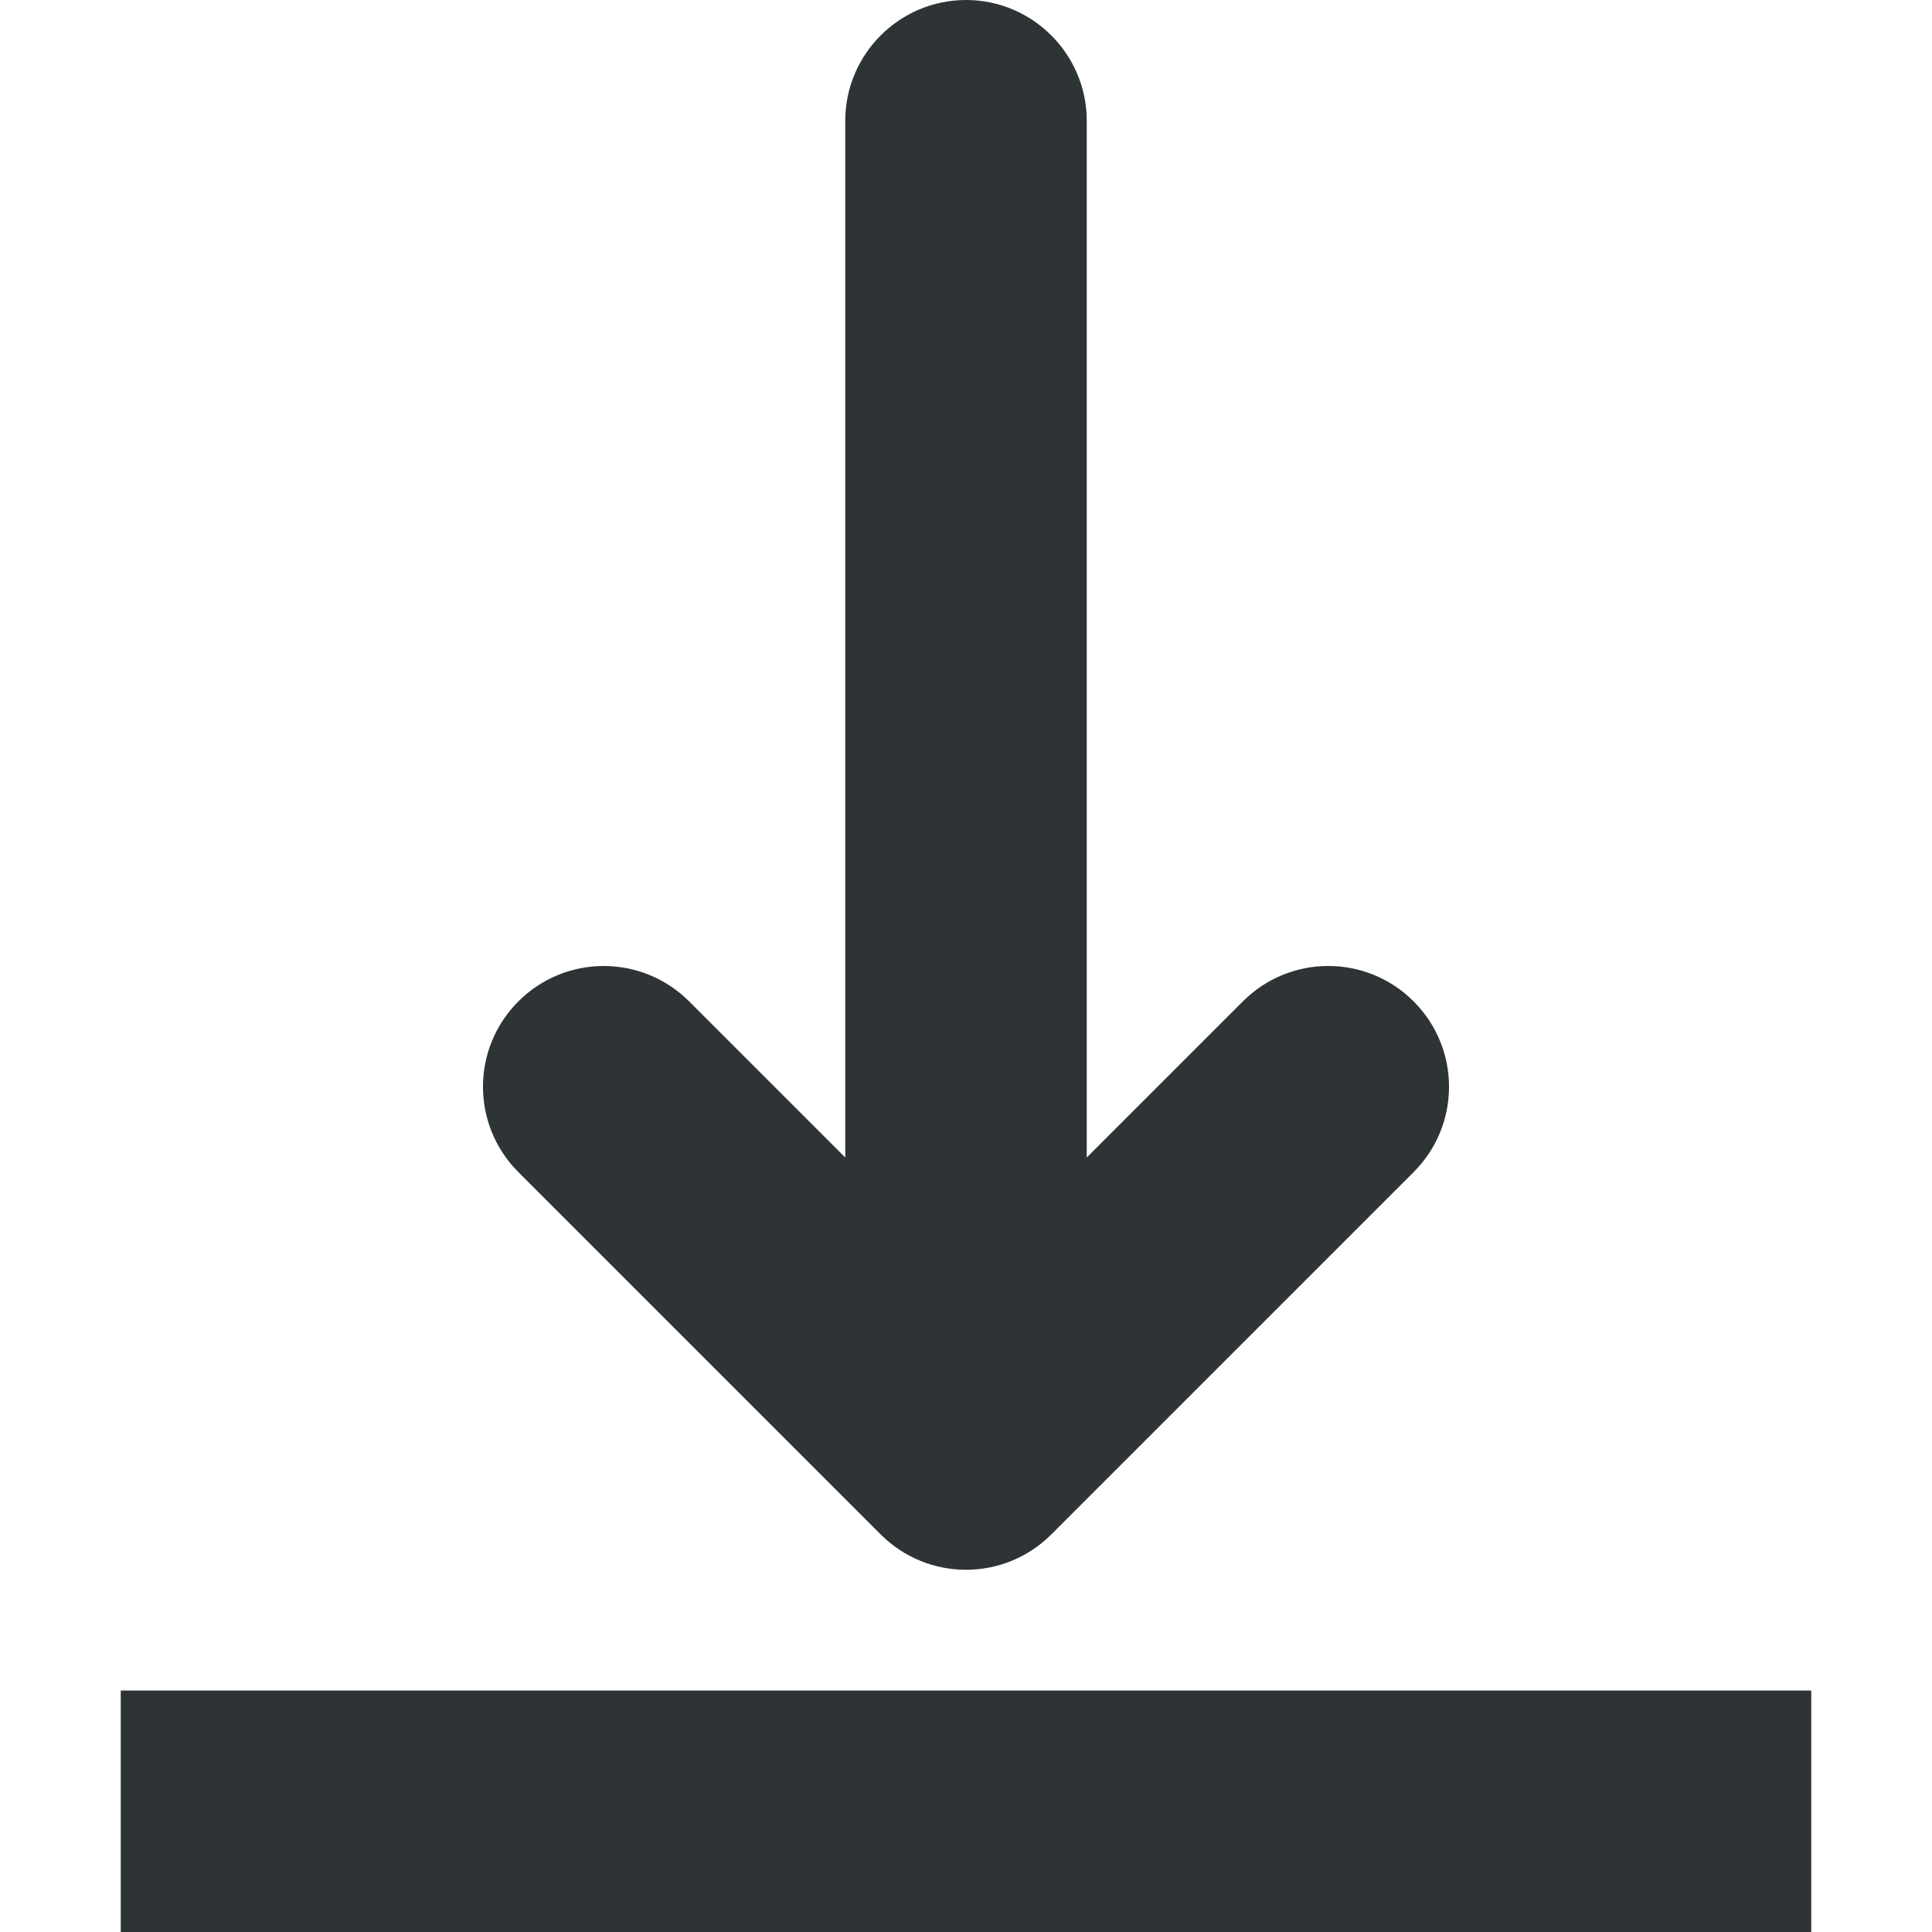
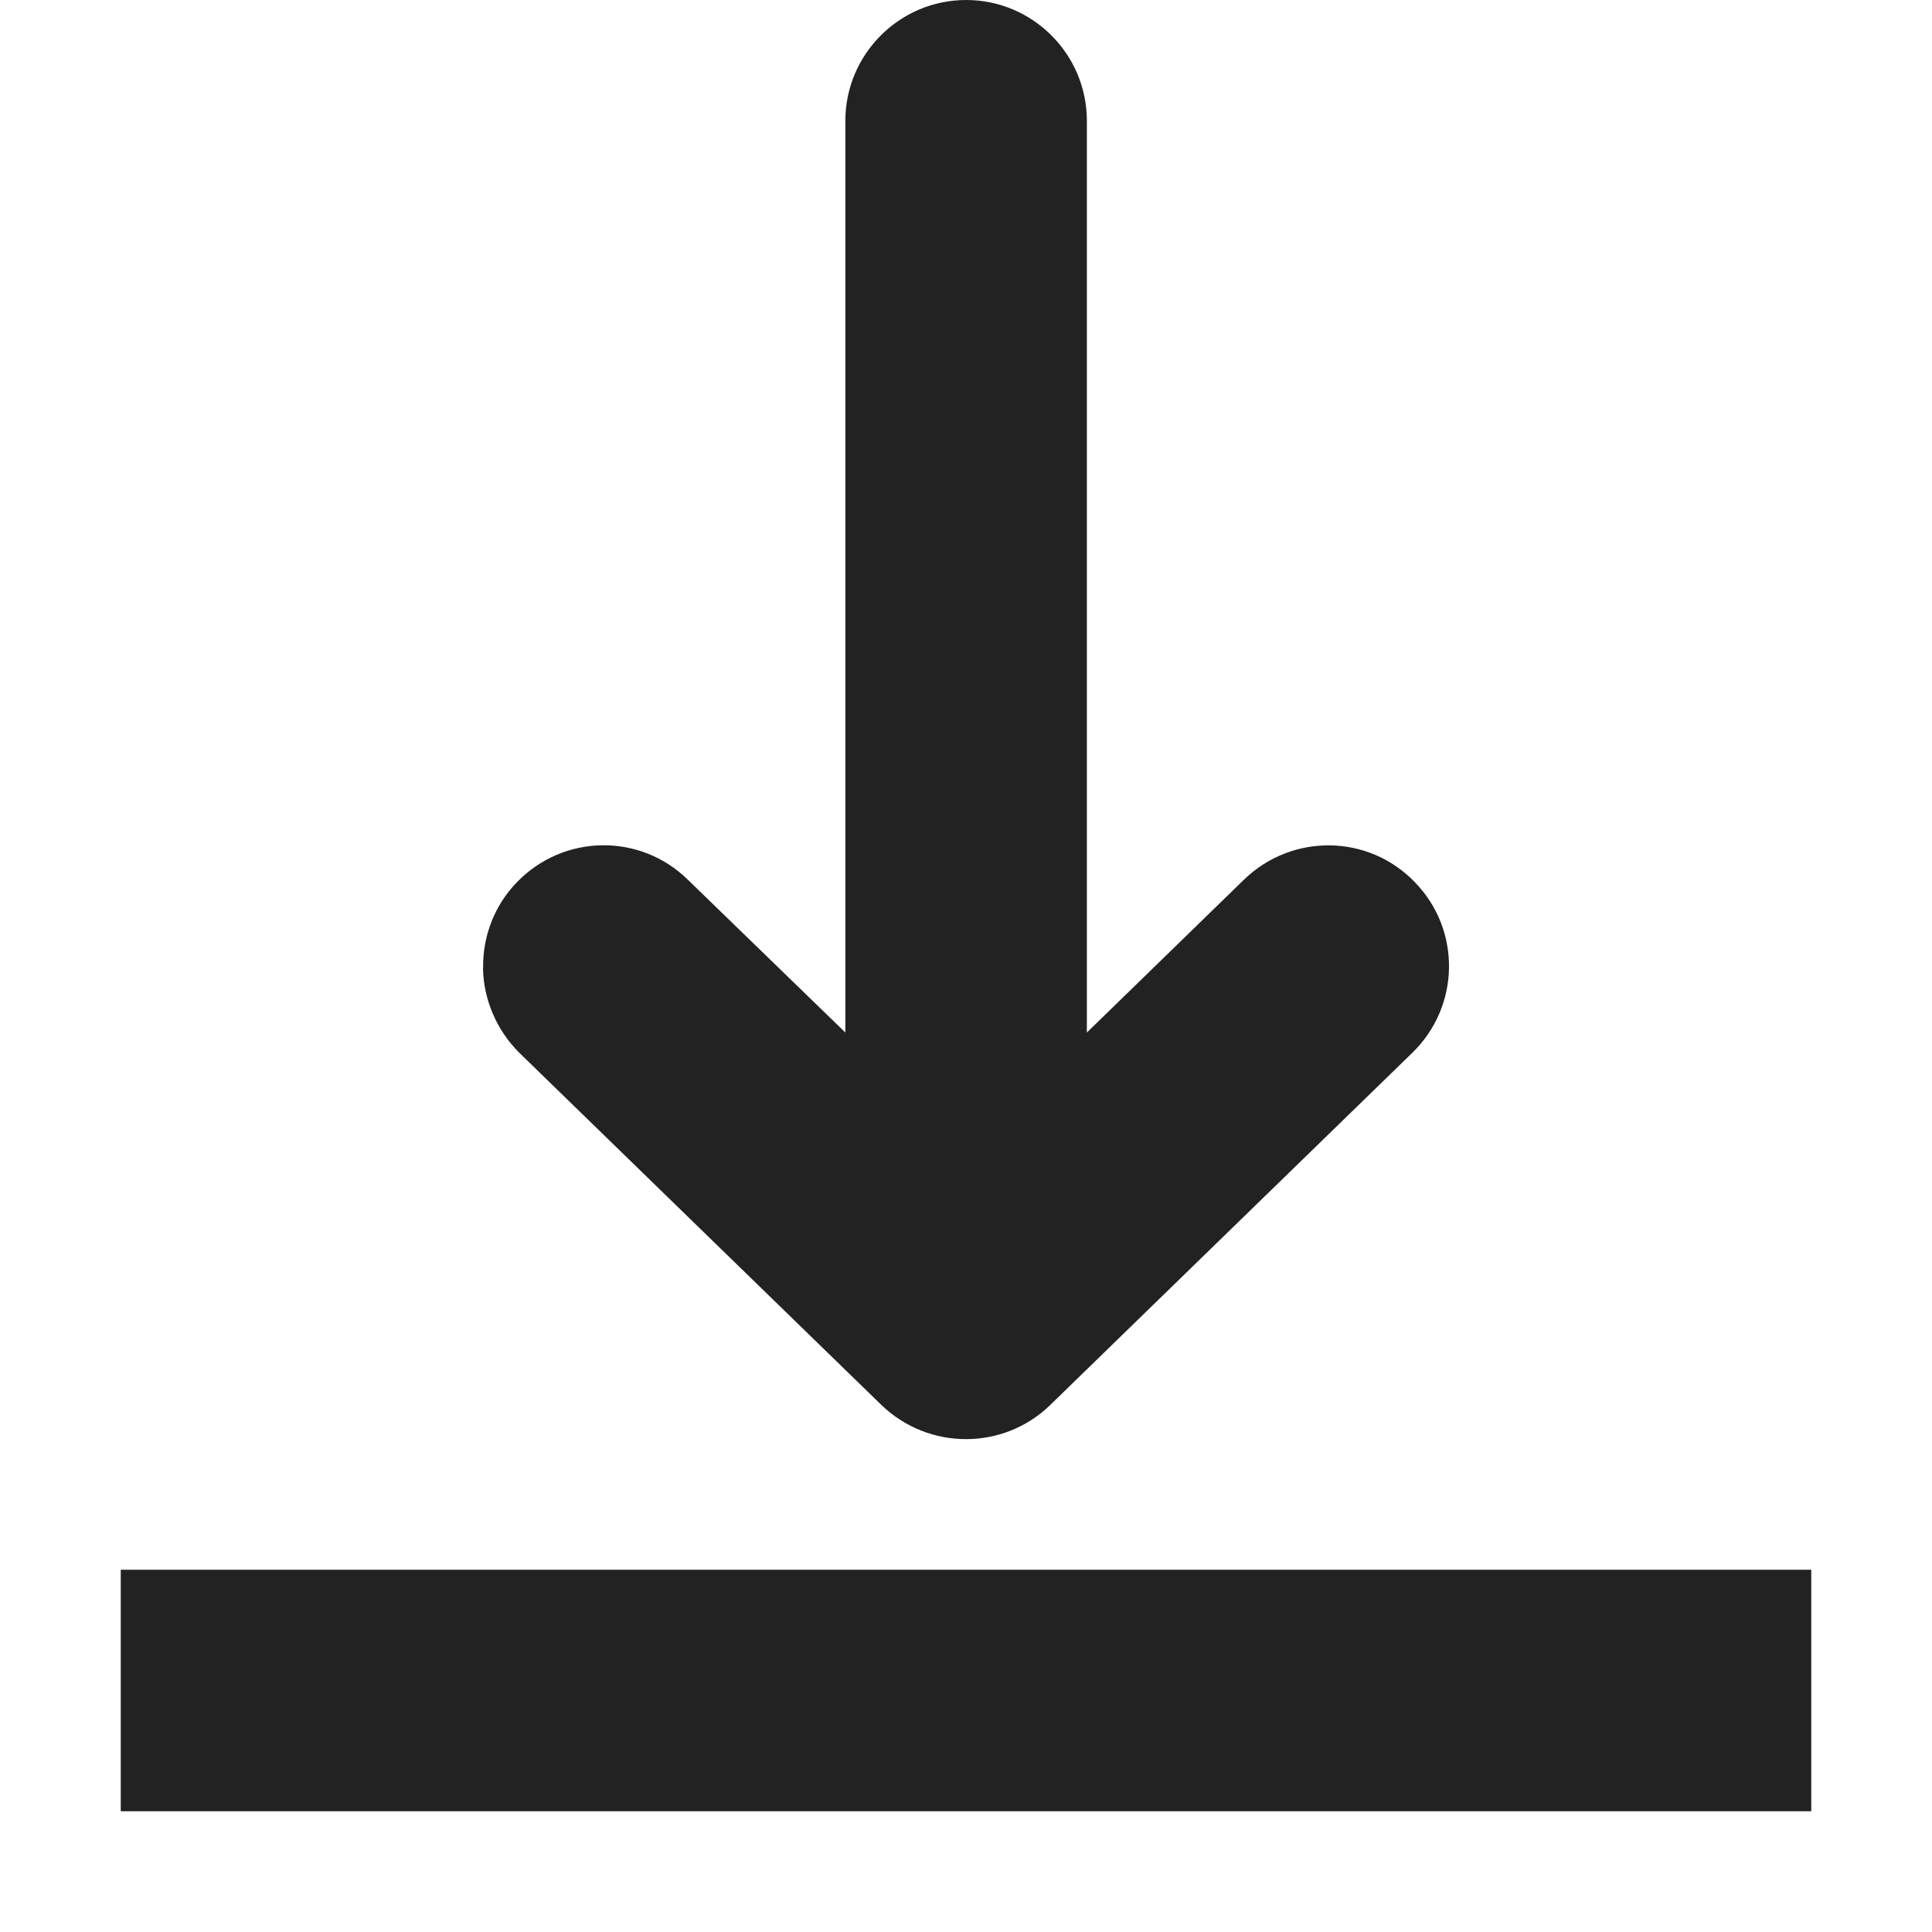
<svg xmlns="http://www.w3.org/2000/svg" height="16px" viewBox="0 0 16 16" width="16px">
-   <path d="m 8 0 c -0.551 0 -1 0.449 -1 1 v 8.586 l -1.293 -1.293 c -0.188 -0.188 -0.441 -0.293 -0.707 -0.293 s -0.52 0.105 -0.707 0.293 c -0.391 0.391 -0.391 1.023 0 1.414 l 3 3 c 0.391 0.391 1.023 0.391 1.414 0 l 3 -3 c 0.391 -0.391 0.391 -1.023 0 -1.414 s -1.023 -0.391 -1.414 0 l -1.293 1.293 v -8.586 c 0 -0.551 -0.449 -1 -1 -1 z m -7 14 v 2 h 14 v -2 z m 0 0" fill="#2e3436" />
+   <g fill="#222222">
+     <path d="m 4 8.016 c 0.004 0.262 0.113 0.516 0.301 0.703 l 3 2.918 c 0.391 0.375 1.008 0.375 1.395 0 l 3 -2.918 c 0.398 -0.387 0.406 -1.02 0.02 -1.414 c -0.383 -0.398 -1.016 -0.406 -1.414 -0.02 l -1.301 1.266 v -7.551 c 0 -0.551 -0.449 -1 -1 -1 s -1 0.449 -1 1 v 7.551 l -1.305 -1.266 c -0.395 -0.387 -1.027 -0.379 -1.414 0.02 c -0.184 0.188 -0.285 0.445 -0.281 0.711 z m 0 0" fill-rule="evenodd" />
+     <path d="m 1 15 h 14 v -2 h -14 z m 0 0" />
+   </g>
</svg>
